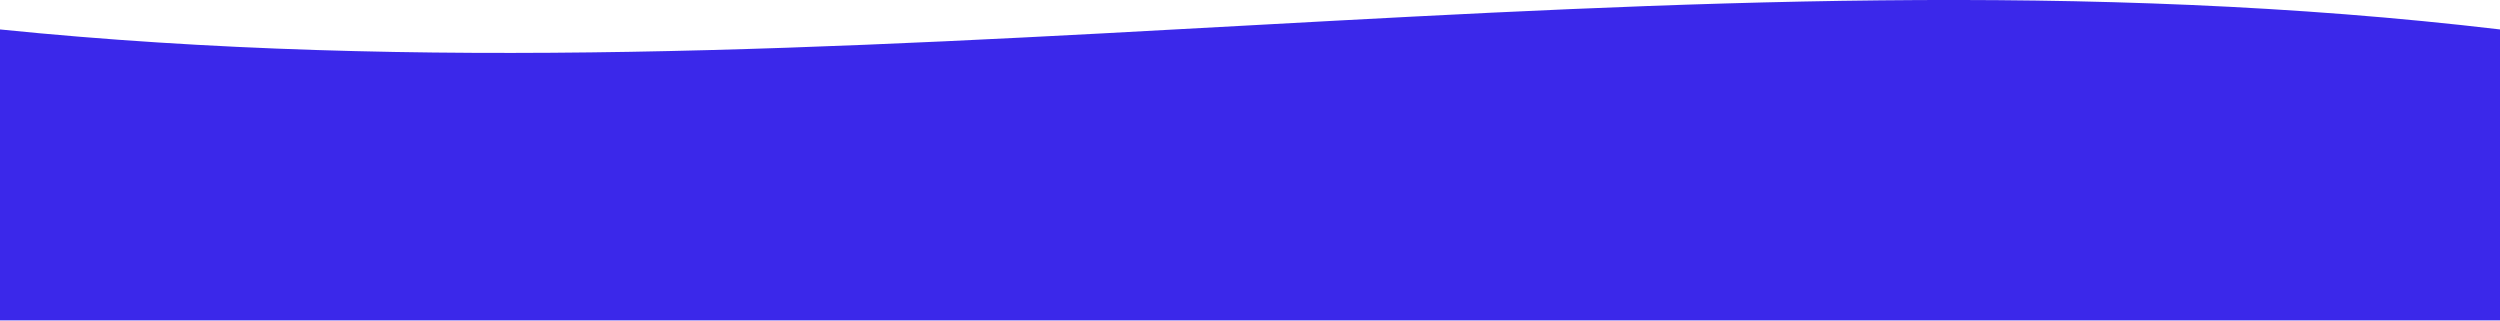
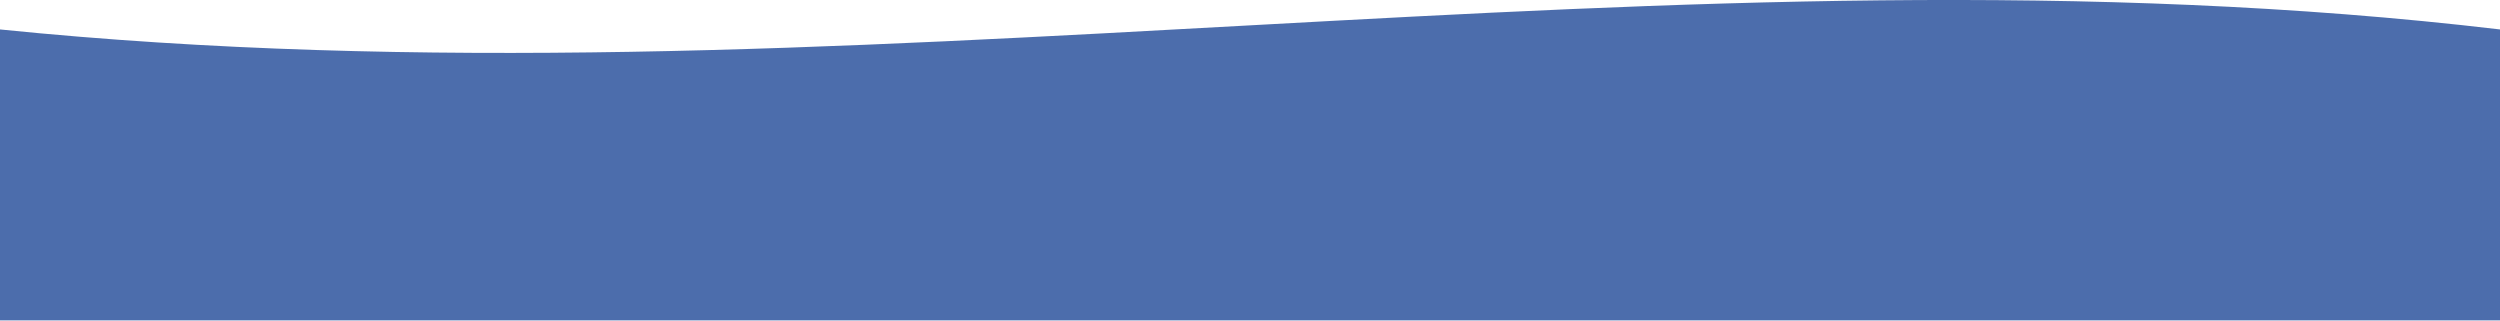
<svg xmlns="http://www.w3.org/2000/svg" width="1300" height="166.62" viewBox="0 0 1300 166.62">
  <defs>
    <style>
      .cls-1 {
-         fill: #3b28ea;
+         fill: #4c6dac;
        fill-rule: evenodd;
      }
    </style>
  </defs>
  <path id="Rectangle_5_copy" data-name="Rectangle 5 copy" class="cls-1" d="M0,1225.69c438.043,44.48,871.848-50.69,1300,0V1377H0V1225.69Z" transform="translate(0 -1210.38)" />
</svg>
